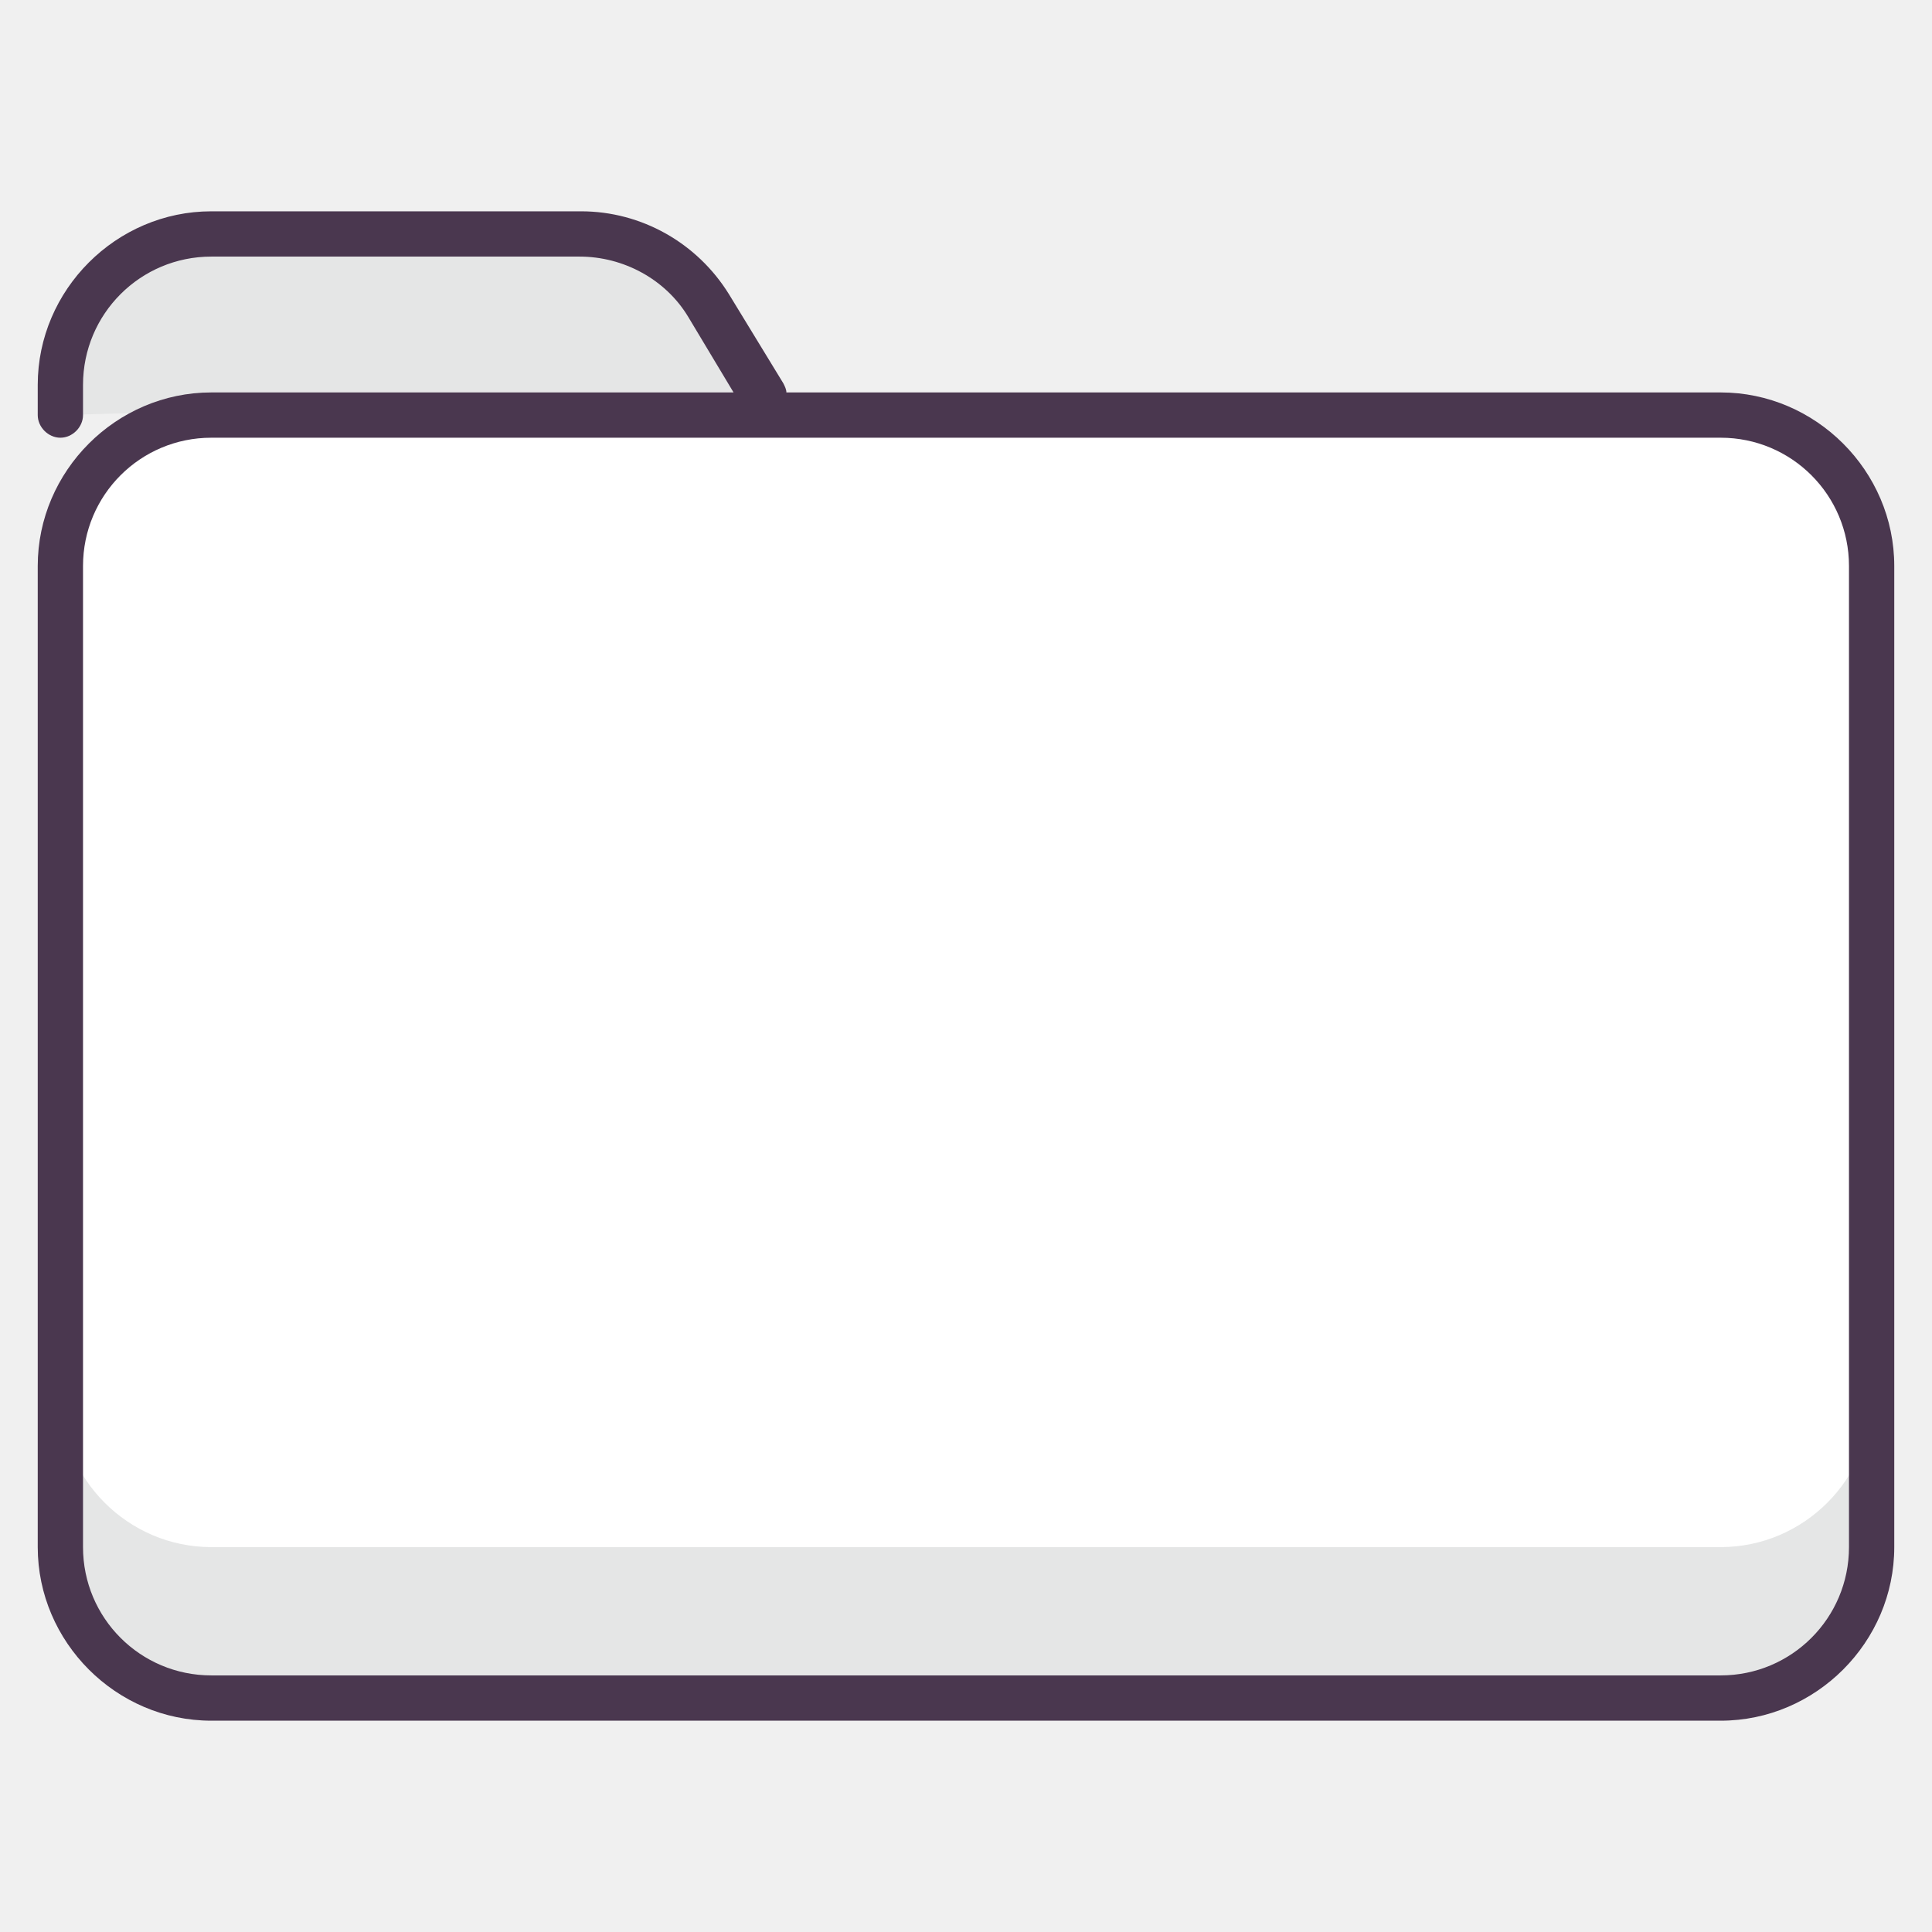
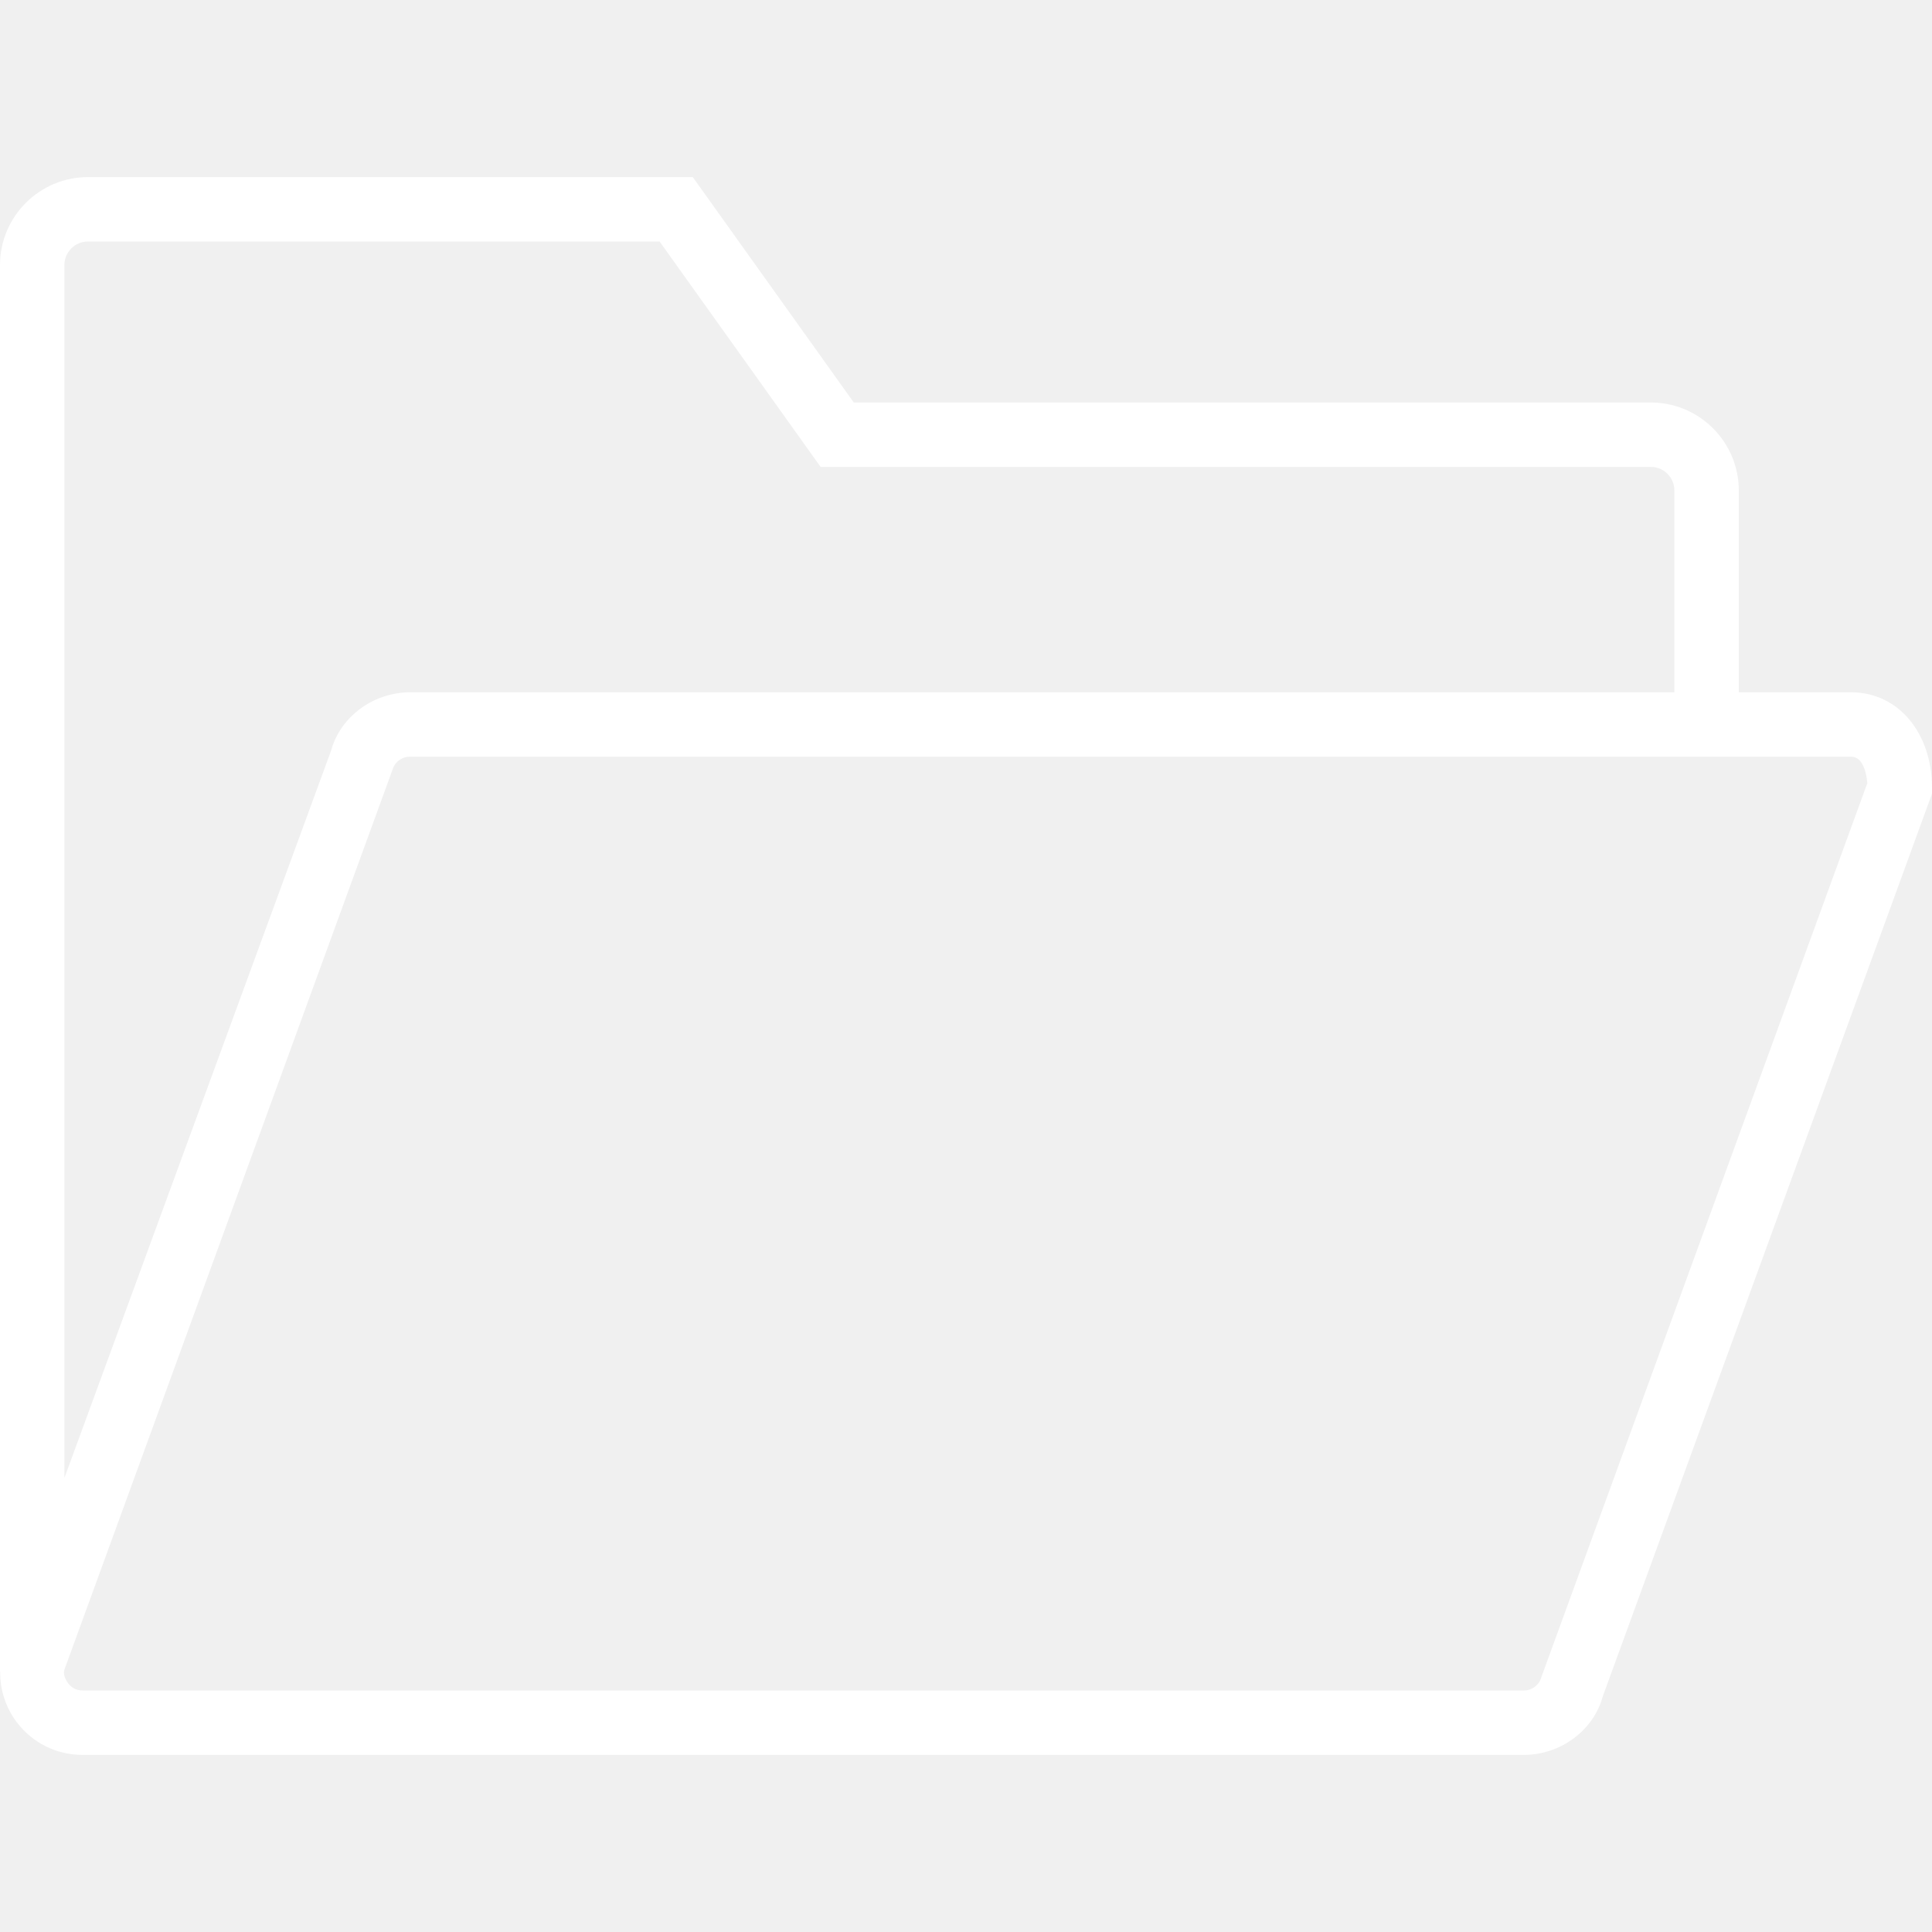
- <svg xmlns="http://www.w3.org/2000/svg" enable-background="new 0 0 128 128" id="Слой_1" version="1.1" viewBox="0 0 128 128" fill="#fff" xml:space="preserve">
-   <path d="M114,112.5H14c-5.5,0-10-4.5-10-10v-65c0-5.5,4.5-10,10-10h100c5.5,0,10,4.5,10,10v65  C124,108,119.5,112.5,114,112.5z" fill="#FFFFFF" />
-   <path d="M114,102.5H14c-5.5,0-10-4.5-10-10v10c0,5.5,4.5,10,10,10h100c5.5,0,10-4.5,10-10v-10  C124,98,119.5,102.5,114,102.5z" fill="#E5E6E6" />
-   <path d="M4,27.5v-2c0-5.5,4.5-10,10-10h24.4c3.5,0,6.7,1.8,8.5,4.8l3.6,5.9" fill="#E5E6E6" />
-   <path d="M14,114h100c6.3,0,11.5-5.2,11.5-11.5v-65c0-6.3-5.2-11.5-11.5-11.5H52.1c0-0.2-0.1-0.4-0.2-0.6l-3.6-5.9  c-2.1-3.4-5.8-5.5-9.8-5.5H14C7.7,14,2.5,19.2,2.5,25.5v2C2.5,28.3,3.2,29,4,29s1.5-0.7,1.5-1.5v-2c0-4.7,3.8-8.5,8.5-8.5h24.4  c2.9,0,5.7,1.5,7.2,4l3,5H14C7.7,26,2.5,31.2,2.5,37.5v65C2.5,108.8,7.7,114,14,114z M5.5,37.5c0-4.7,3.8-8.5,8.5-8.5h100  c4.7,0,8.5,3.8,8.5,8.5v65c0,4.7-3.8,8.5-8.5,8.5H14c-4.7,0-8.5-3.8-8.5-8.5V37.5z" fill="#4A374F" />
+ <svg xmlns="http://www.w3.org/2000/svg" version="1.1" id="Capa_1" x="0px" y="0px" viewBox="0 0 60 60" style="enable-background:new 0 0 60 60;" xml:space="preserve" width="512px" height="512px" class="">
+   <g>
+     <path d="M57.49,21.5H54v-6.268c0-1.507-1.226-2.732-2.732-2.732H26.515l-5-7H2.732C1.226,5.5,0,6.726,0,8.232v43.687l0.006,0  c-0.005,0.563,0.17,1.114,0.522,1.575C1.018,54.134,1.76,54.5,2.565,54.5h44.759c1.156,0,2.174-0.779,2.45-1.813L60,24.649v-0.177  C60,22.75,58.944,21.5,57.49,21.5z M2,8.232C2,7.828,2.329,7.5,2.732,7.5h17.753l5,7h25.782c0.404,0,0.732,0.328,0.732,0.732V21.5  H12.731c-0.144,0-0.287,0.012-0.426,0.036c-0.973,0.163-1.782,0.873-2.023,1.776L2,45.899V8.232z M47.869,52.083  c-0.066,0.245-0.291,0.417-0.545,0.417H2.565c-0.243,0-0.385-0.139-0.448-0.222c-0.063-0.082-0.16-0.256-0.123-0.408l10.191-27.953  c0.066-0.245,0.291-0.417,0.545-0.417H54h3.49c0.38,0,0.477,0.546,0.502,0.819L47.869,52.083z" data-original="#000000" class="active-path" data-old_color="#FDFCFC" fill="#FFFFFF" />
+   </g>
</svg>
